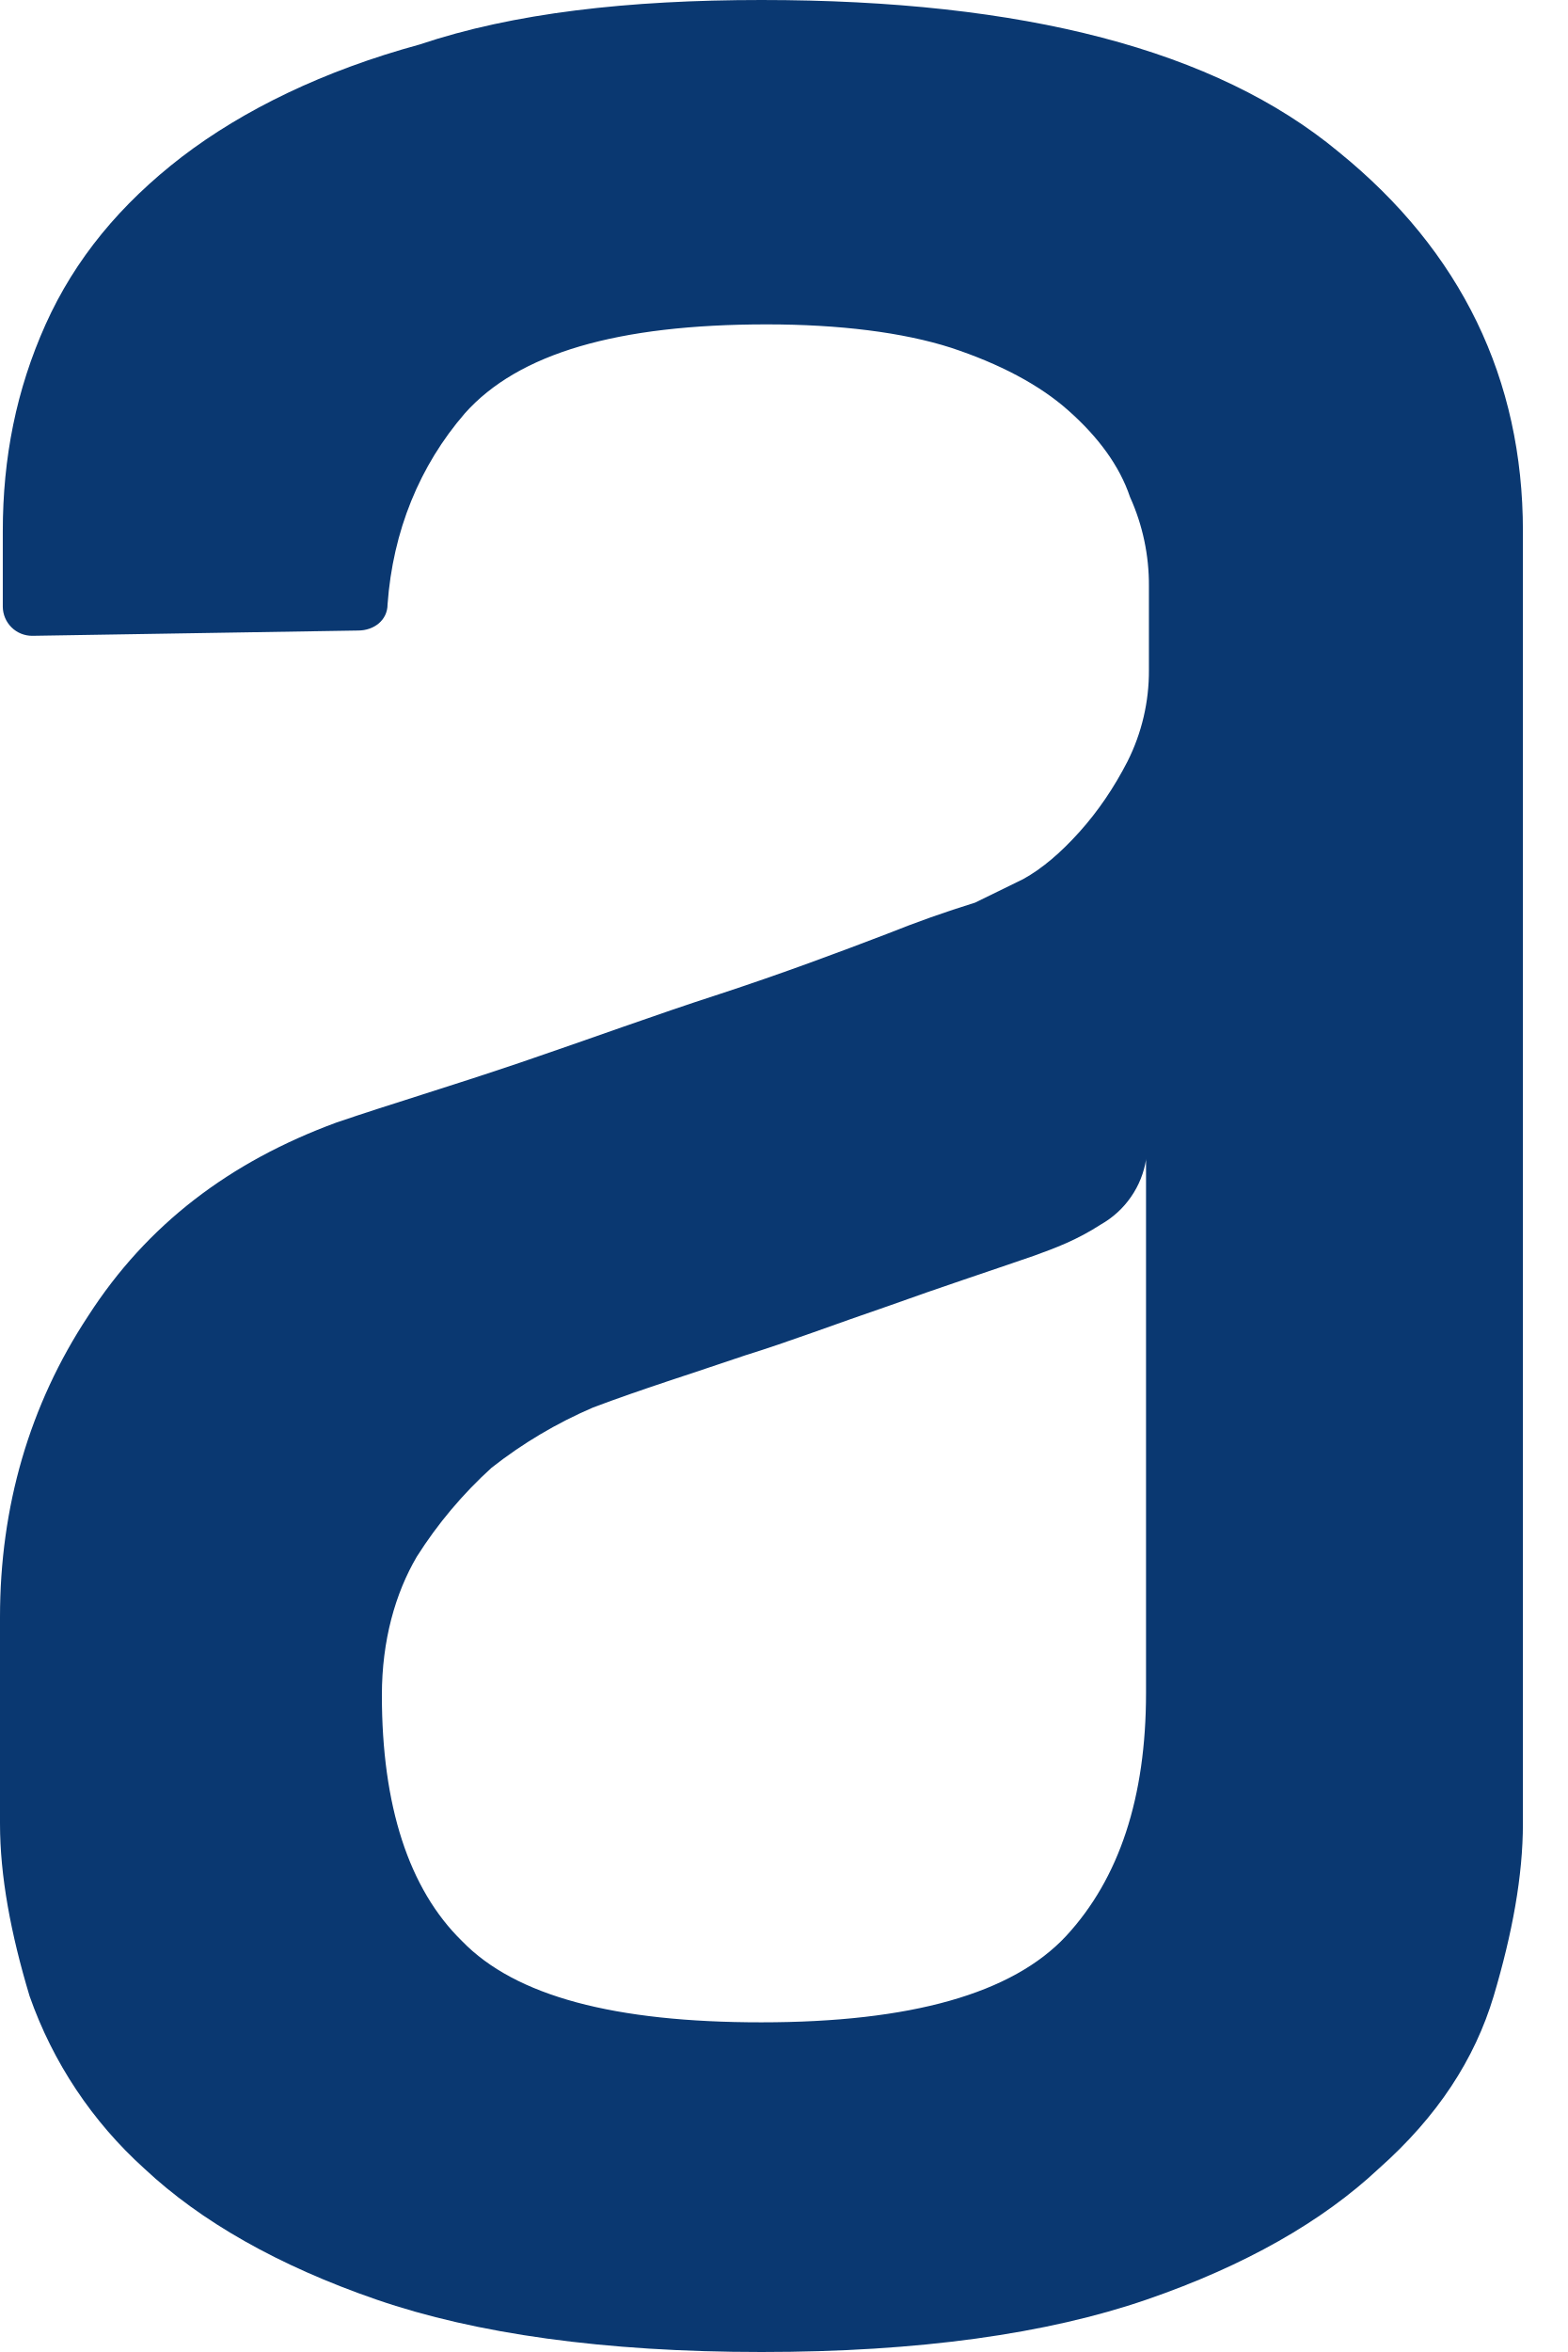
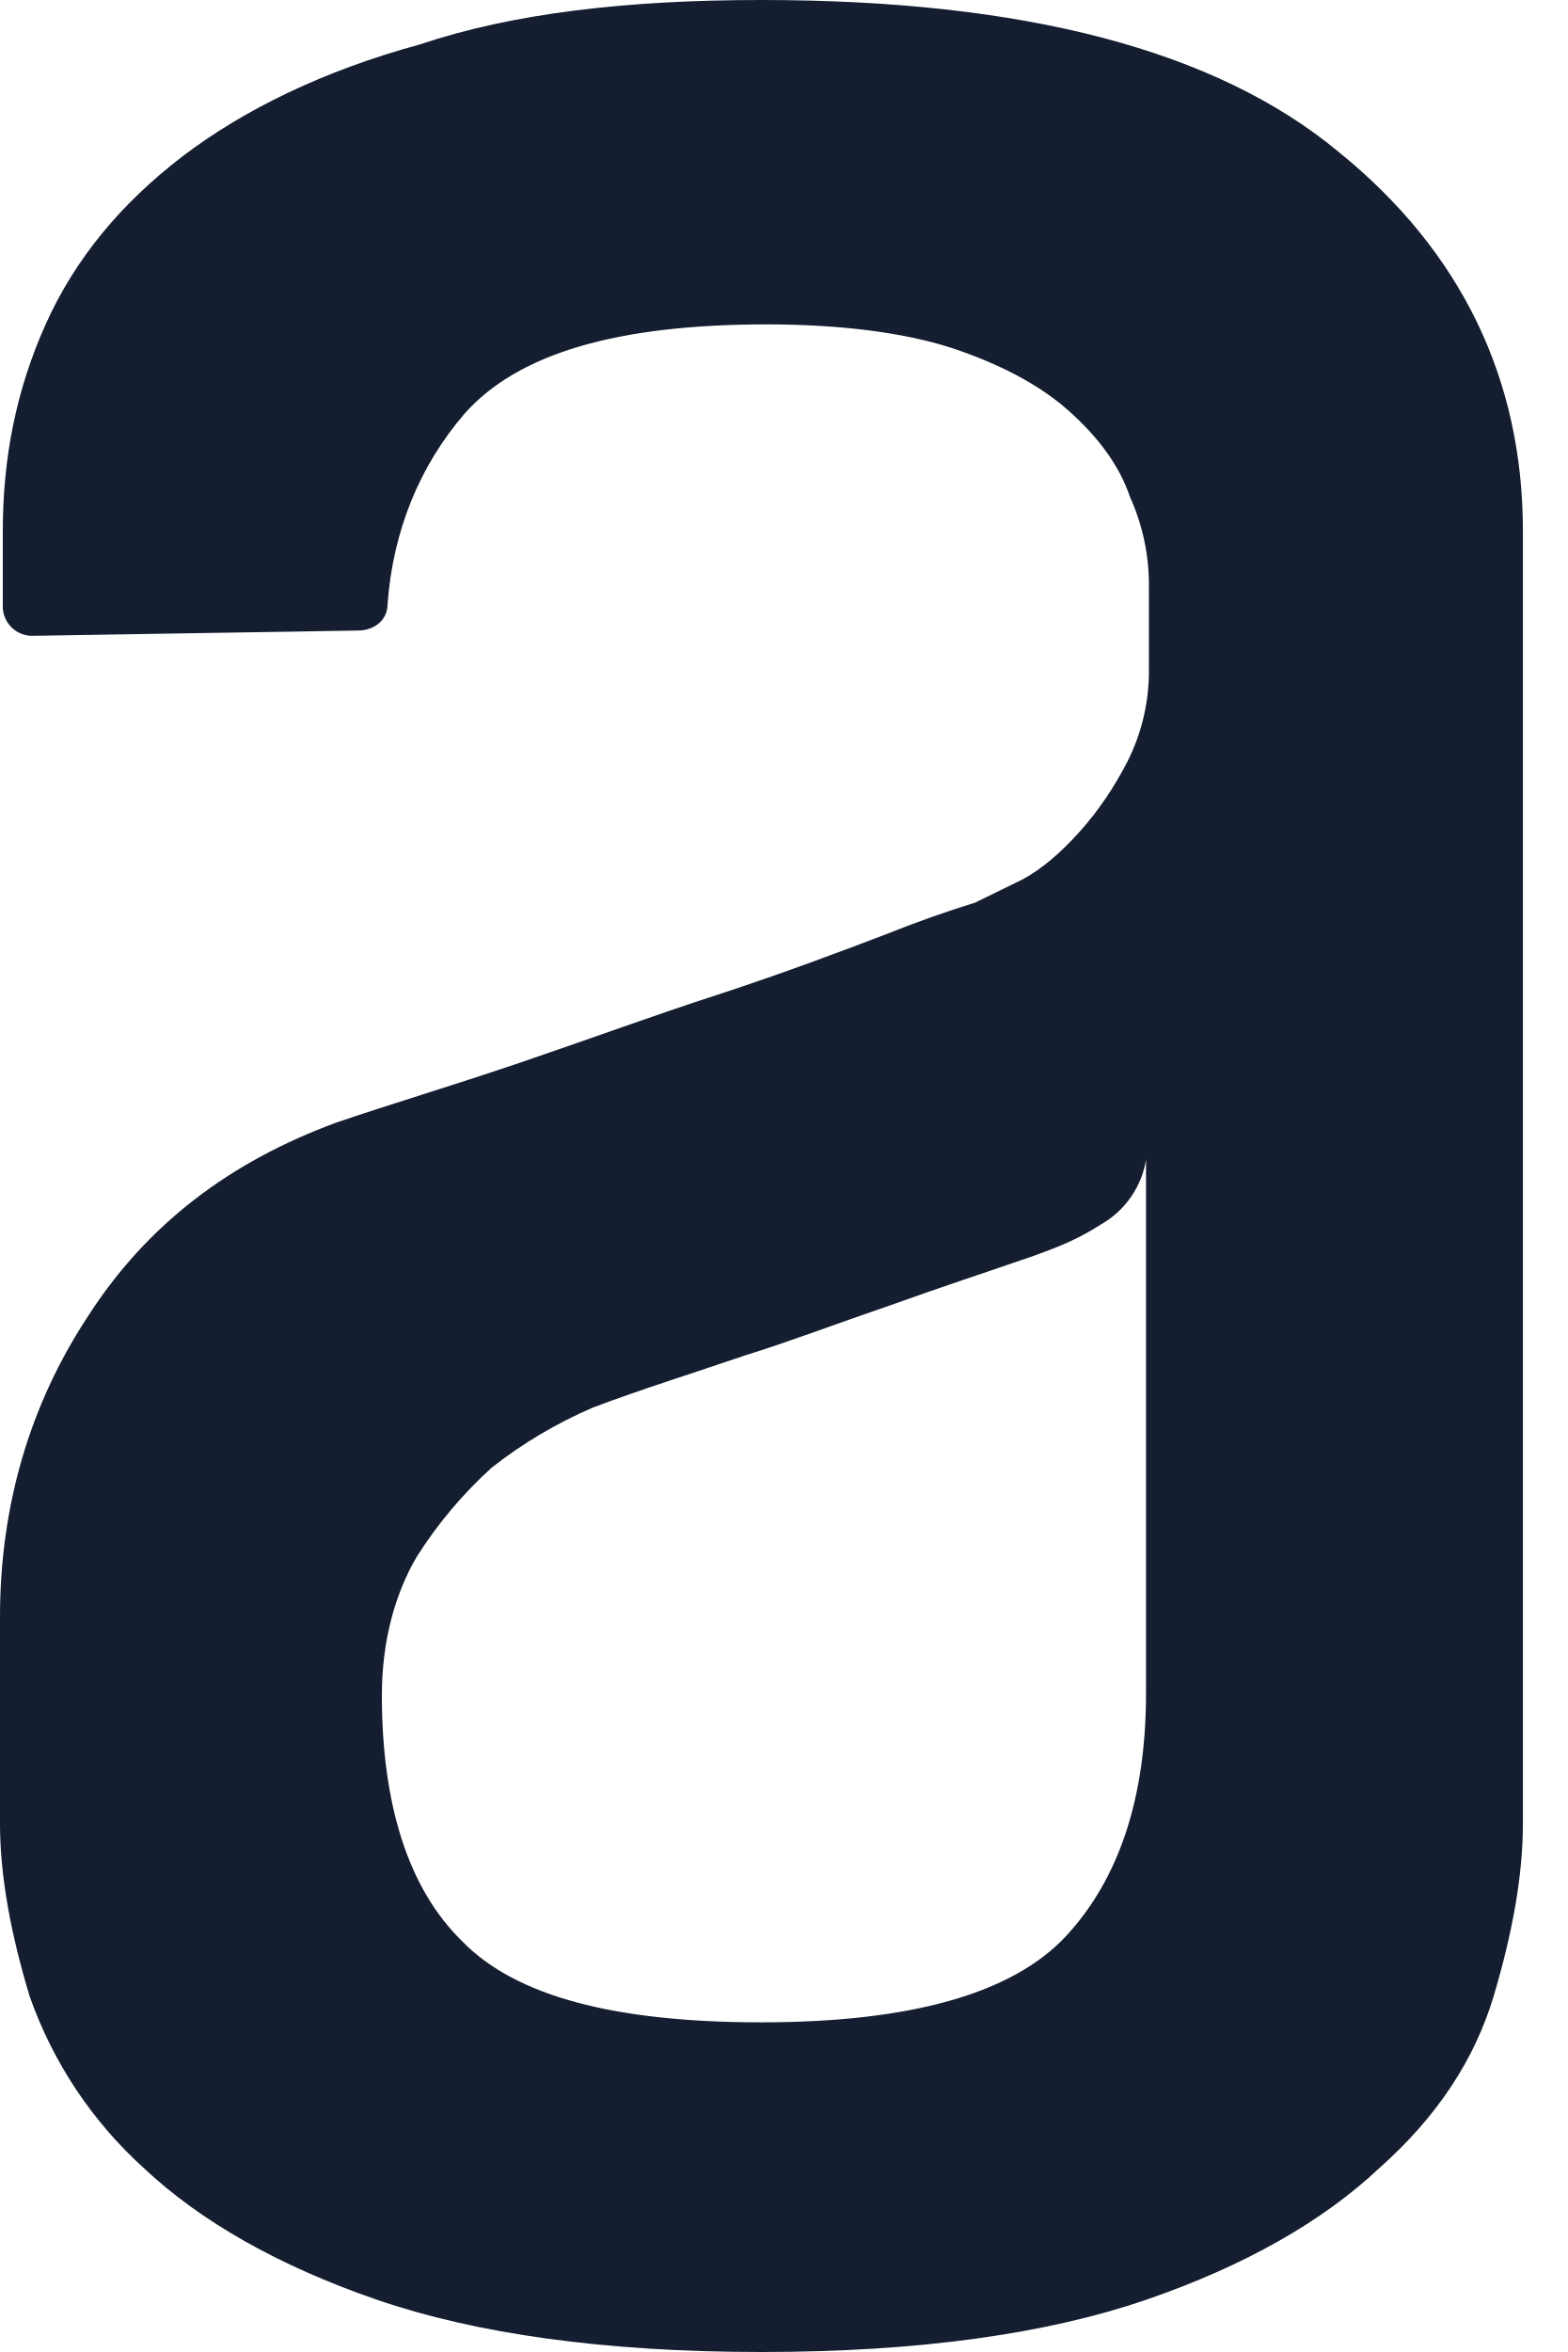
<svg xmlns="http://www.w3.org/2000/svg" width="32" height="48" viewBox="0 0 32 48" fill="none">
-   <path fill-rule="evenodd" clip-rule="evenodd" d="M23.396 23.653C23.352 23.931 23.247 24.196 23.086 24.427C22.926 24.659 22.715 24.851 22.47 24.99C21.977 25.309 21.545 25.468 21.108 25.627C20.177 25.949 19.197 26.27 18.161 26.643C17.069 27.016 16.089 27.389 15.215 27.659C14.125 28.031 13.089 28.353 12.104 28.725C11.363 29.043 10.667 29.456 10.034 29.954C9.446 30.488 8.932 31.098 8.507 31.77C8.07 32.515 7.795 33.477 7.795 34.597C7.795 36.842 8.34 38.549 9.433 39.616C10.523 40.74 12.544 41.272 15.539 41.272C18.593 41.272 20.666 40.686 21.761 39.511C22.848 38.336 23.393 36.683 23.393 34.549V23.653H23.396ZM15.541 0C20.889 0 24.815 1.016 27.322 3.098C29.831 5.129 31.086 7.741 31.086 10.837V37.215C31.086 38.282 30.87 39.457 30.489 40.737C30.104 42.023 29.343 43.195 28.142 44.259C26.998 45.331 25.417 46.239 23.398 46.933C21.38 47.627 18.763 48 15.544 48C12.33 48 9.708 47.627 7.692 46.933C5.677 46.239 4.093 45.331 2.949 44.259C1.885 43.3 1.078 42.089 0.604 40.737C0.219 39.459 0 38.284 0 37.217V33.001C0 30.756 0.599 28.674 1.8 26.856C3 24.99 4.689 23.709 6.872 22.907C7.962 22.535 9.217 22.162 10.633 21.681C12.053 21.198 13.359 20.717 14.67 20.293C15.981 19.863 17.125 19.434 18.105 19.059C18.696 18.822 19.296 18.609 19.904 18.421L20.887 17.94C21.272 17.727 21.65 17.405 22.033 16.979C22.414 16.555 22.74 16.074 23.015 15.539C23.306 14.96 23.456 14.32 23.452 13.672V11.963C23.456 11.336 23.325 10.716 23.067 10.145C22.851 9.502 22.414 8.916 21.815 8.384C21.216 7.849 20.395 7.422 19.416 7.098C18.434 6.782 17.128 6.62 15.652 6.62C12.598 6.62 10.579 7.212 9.489 8.435C8.564 9.505 8.019 10.839 7.911 12.333C7.911 12.654 7.638 12.868 7.309 12.868L0.658 12.976C0.5 12.976 0.348 12.915 0.236 12.804C0.123 12.693 0.059 12.542 0.057 12.384V10.842C0.057 9.343 0.332 7.955 0.931 6.62C1.532 5.283 2.46 4.165 3.712 3.201C4.967 2.242 6.605 1.442 8.566 0.908C10.477 0.265 12.821 0 15.547 0H15.541Z" fill="#0A3871" />
+   <path fill-rule="evenodd" clip-rule="evenodd" d="M23.396 23.653C23.352 23.931 23.247 24.196 23.086 24.427C22.926 24.659 22.715 24.851 22.47 24.99C21.977 25.309 21.545 25.468 21.108 25.627C20.177 25.949 19.197 26.27 18.161 26.643C17.069 27.016 16.089 27.389 15.215 27.659C14.125 28.031 13.089 28.353 12.104 28.725C11.363 29.043 10.667 29.456 10.034 29.954C9.446 30.488 8.932 31.098 8.507 31.77C8.07 32.515 7.795 33.477 7.795 34.597C7.795 36.842 8.34 38.549 9.433 39.616C10.523 40.74 12.544 41.272 15.539 41.272C18.593 41.272 20.666 40.686 21.761 39.511C22.848 38.336 23.393 36.683 23.393 34.549V23.653H23.396ZM15.541 0C20.889 0 24.815 1.016 27.322 3.098C29.831 5.129 31.086 7.741 31.086 10.837V37.215C31.086 38.282 30.87 39.457 30.489 40.737C30.104 42.023 29.343 43.195 28.142 44.259C26.998 45.331 25.417 46.239 23.398 46.933C21.38 47.627 18.763 48 15.544 48C12.33 48 9.708 47.627 7.692 46.933C5.677 46.239 4.093 45.331 2.949 44.259C1.885 43.3 1.078 42.089 0.604 40.737C0.219 39.459 0 38.284 0 37.217V33.001C0 30.756 0.599 28.674 1.8 26.856C3 24.99 4.689 23.709 6.872 22.907C7.962 22.535 9.217 22.162 10.633 21.681C12.053 21.198 13.359 20.717 14.67 20.293C15.981 19.863 17.125 19.434 18.105 19.059C18.696 18.822 19.296 18.609 19.904 18.421L20.887 17.94C21.272 17.727 21.65 17.405 22.033 16.979C22.414 16.555 22.74 16.074 23.015 15.539C23.306 14.96 23.456 14.32 23.452 13.672V11.963C23.456 11.336 23.325 10.716 23.067 10.145C22.851 9.502 22.414 8.916 21.815 8.384C21.216 7.849 20.395 7.422 19.416 7.098C18.434 6.782 17.128 6.62 15.652 6.62C12.598 6.62 10.579 7.212 9.489 8.435C8.564 9.505 8.019 10.839 7.911 12.333C7.911 12.654 7.638 12.868 7.309 12.868L0.658 12.976C0.5 12.976 0.348 12.915 0.236 12.804C0.123 12.693 0.059 12.542 0.057 12.384V10.842C0.057 9.343 0.332 7.955 0.931 6.62C1.532 5.283 2.46 4.165 3.712 3.201C4.967 2.242 6.605 1.442 8.566 0.908C10.477 0.265 12.821 0 15.547 0H15.541Z" fill="#141E30" />
</svg>
